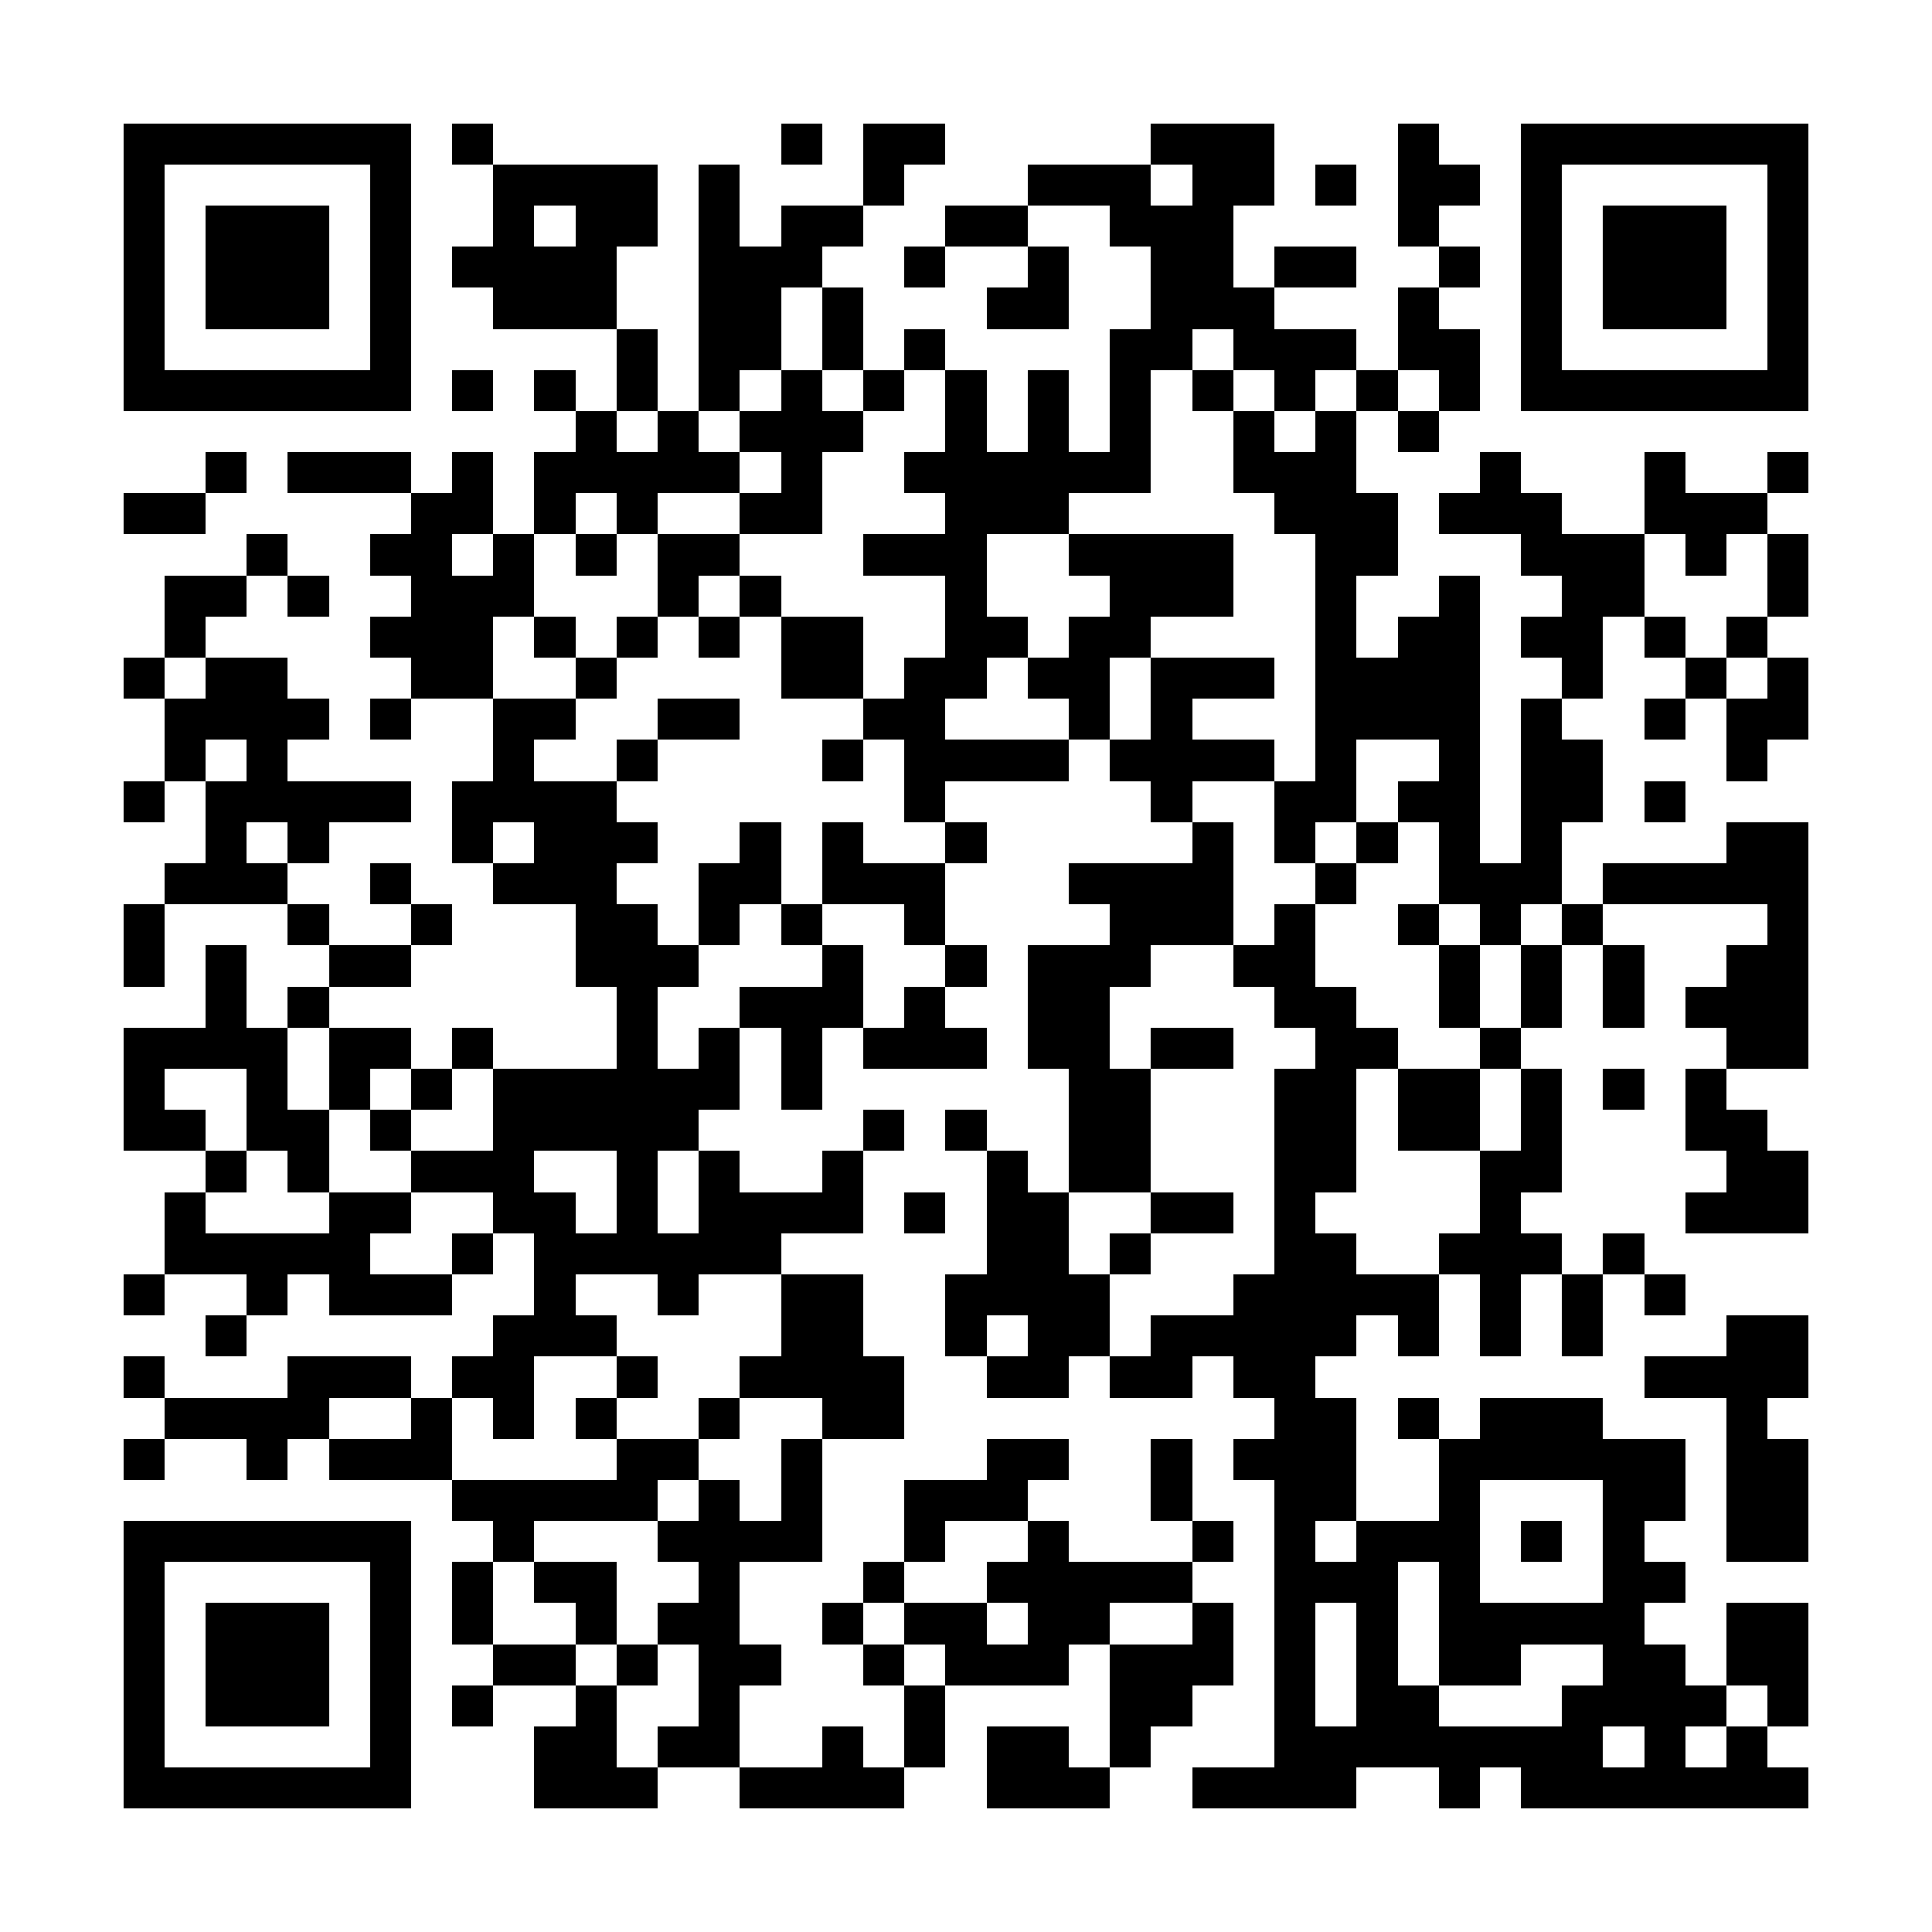
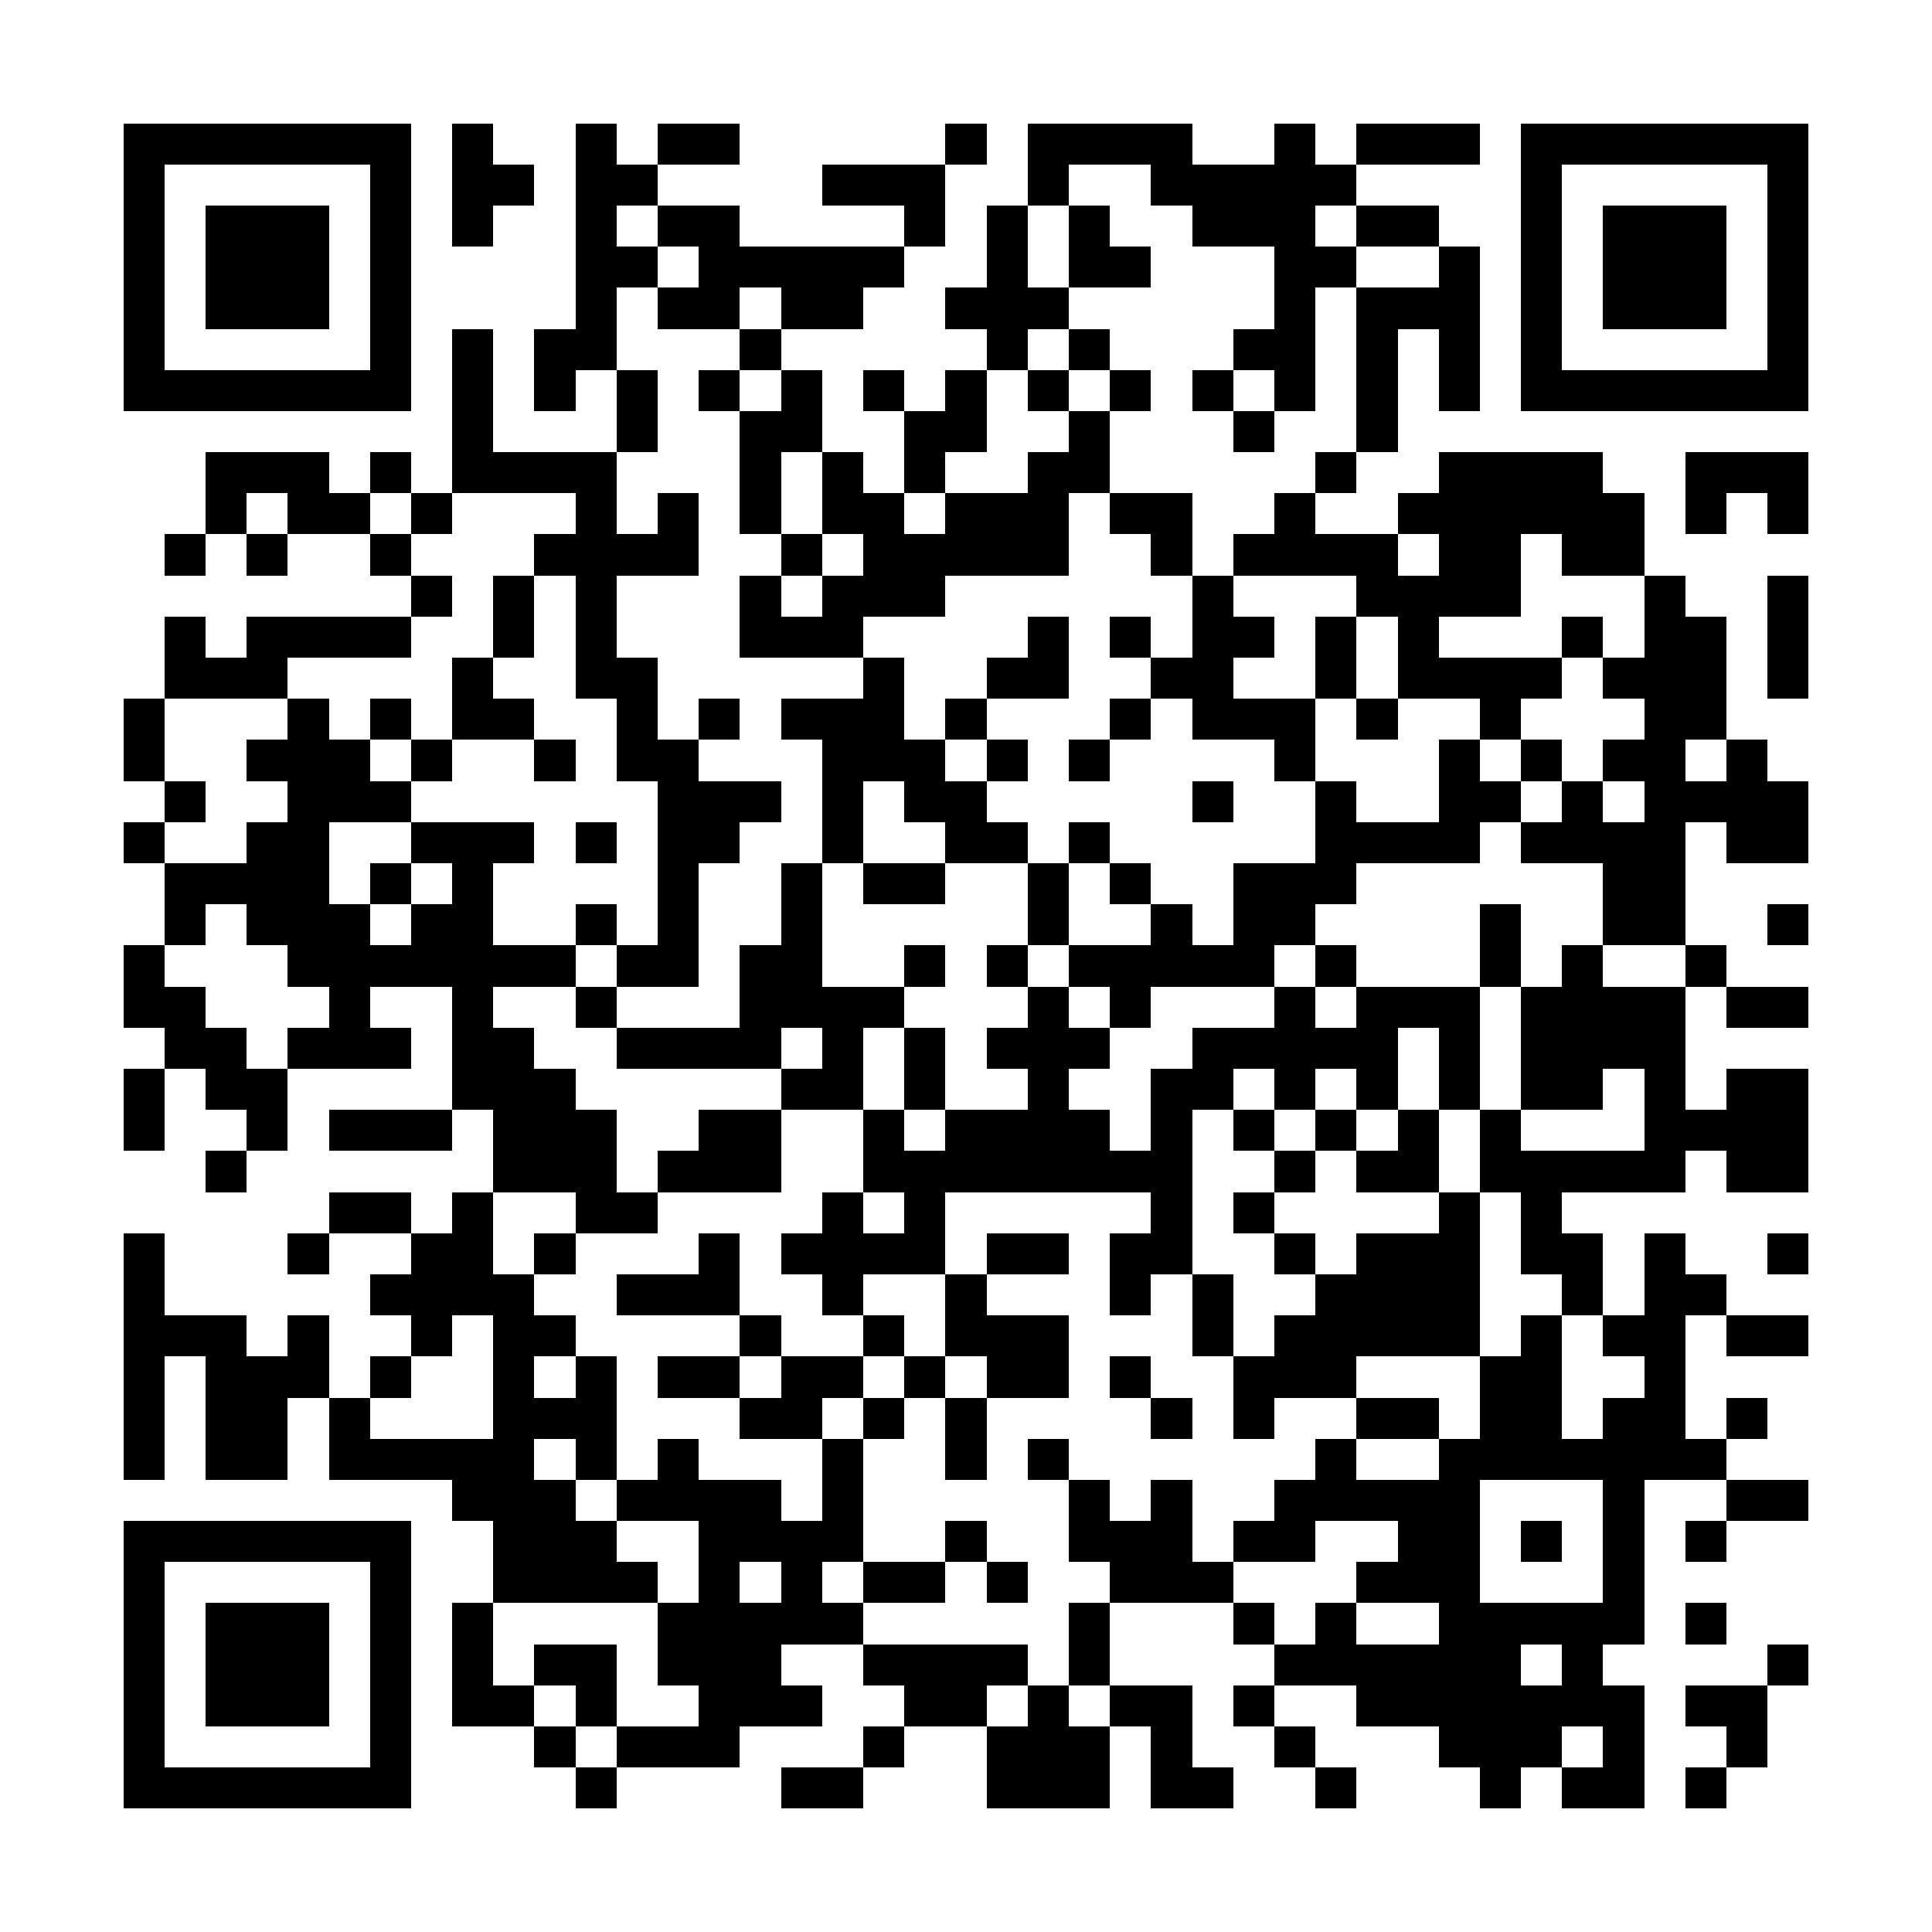
<svg xmlns="http://www.w3.org/2000/svg" viewBox="0 0 47 47" shape-rendering="crispEdges">
  <path fill="#FFFFFF" d="M0 0h47v47H0z" />
-   <path stroke="#000000" d="M3 3.5h7m1 0h1m7 0h1m1 0h2m5 0h3m3 0h1m2 0h7M3 4.5h1m5 0h1m2 0h4m1 0h1m3 0h1m3 0h3m1 0h2m1 0h1m1 0h2m1 0h1m5 0h1M3 5.5h1m1 0h3m1 0h1m2 0h1m1 0h2m1 0h1m1 0h2m2 0h2m2 0h3m4 0h1m2 0h1m1 0h3m1 0h1M3 6.5h1m1 0h3m1 0h1m1 0h4m2 0h3m2 0h1m2 0h1m2 0h2m1 0h2m2 0h1m1 0h1m1 0h3m1 0h1M3 7.5h1m1 0h3m1 0h1m2 0h3m2 0h2m1 0h1m3 0h2m2 0h3m3 0h1m2 0h1m1 0h3m1 0h1M3 8.5h1m5 0h1m5 0h1m1 0h2m1 0h1m1 0h1m4 0h2m1 0h3m1 0h2m1 0h1m5 0h1M3 9.5h7m1 0h1m1 0h1m1 0h1m1 0h1m1 0h1m1 0h1m1 0h1m1 0h1m1 0h1m1 0h1m1 0h1m1 0h1m1 0h1m1 0h7M14 10.5h1m1 0h1m1 0h3m2 0h1m1 0h1m1 0h1m2 0h1m1 0h1m1 0h1M5 11.5h1m1 0h3m1 0h1m1 0h5m1 0h1m2 0h6m2 0h3m3 0h1m3 0h1m2 0h1M3 12.5h2m5 0h2m1 0h1m1 0h1m2 0h2m3 0h3m5 0h3m1 0h3m2 0h3M6 13.5h1m2 0h2m1 0h1m1 0h1m1 0h2m3 0h3m2 0h4m2 0h2m3 0h3m1 0h1m1 0h1M4 14.5h2m1 0h1m2 0h3m3 0h1m1 0h1m4 0h1m3 0h3m2 0h1m2 0h1m2 0h2m3 0h1M4 15.5h1m4 0h3m1 0h1m1 0h1m1 0h1m1 0h2m2 0h2m1 0h2m4 0h1m1 0h2m1 0h2m1 0h1m1 0h1M3 16.5h1m1 0h2m3 0h2m2 0h1m4 0h2m1 0h2m1 0h2m1 0h3m1 0h4m2 0h1m2 0h1m1 0h1M4 17.5h4m1 0h1m2 0h2m2 0h2m3 0h2m3 0h1m1 0h1m3 0h4m1 0h1m2 0h1m1 0h2M4 18.5h1m1 0h1m5 0h1m2 0h1m4 0h1m1 0h4m1 0h4m1 0h1m2 0h1m1 0h2m3 0h1M3 19.5h1m1 0h5m1 0h4m7 0h1m5 0h1m2 0h2m1 0h2m1 0h2m1 0h1M5 20.5h1m1 0h1m3 0h1m1 0h3m2 0h1m1 0h1m2 0h1m5 0h1m1 0h1m1 0h1m1 0h1m1 0h1m4 0h2M4 21.5h3m2 0h1m2 0h3m2 0h2m1 0h3m3 0h4m2 0h1m2 0h3m1 0h5M3 22.5h1m3 0h1m2 0h1m3 0h2m1 0h1m1 0h1m2 0h1m4 0h3m1 0h1m2 0h1m1 0h1m1 0h1m4 0h1M3 23.5h1m1 0h1m2 0h2m4 0h3m3 0h1m2 0h1m1 0h3m2 0h2m3 0h1m1 0h1m1 0h1m2 0h2M5 24.5h1m1 0h1m7 0h1m2 0h3m1 0h1m2 0h2m4 0h2m2 0h1m1 0h1m1 0h1m1 0h3M3 25.5h4m1 0h2m1 0h1m3 0h1m1 0h1m1 0h1m1 0h3m1 0h2m1 0h2m2 0h2m2 0h1m5 0h2M3 26.5h1m2 0h1m1 0h1m1 0h1m1 0h6m1 0h1m6 0h2m3 0h2m1 0h2m1 0h1m1 0h1m1 0h1M3 27.5h2m1 0h2m1 0h1m2 0h5m4 0h1m1 0h1m2 0h2m3 0h2m1 0h2m1 0h1m3 0h2M5 28.5h1m1 0h1m2 0h3m2 0h1m1 0h1m2 0h1m3 0h1m1 0h2m3 0h2m3 0h2m4 0h2M4 29.5h1m3 0h2m2 0h2m1 0h1m1 0h4m1 0h1m1 0h2m2 0h2m1 0h1m4 0h1m4 0h3M4 30.5h5m2 0h1m1 0h6m5 0h2m1 0h1m3 0h2m2 0h3m1 0h1M3 31.5h1m2 0h1m1 0h3m2 0h1m2 0h1m2 0h2m2 0h4m3 0h5m1 0h1m1 0h1m1 0h1M5 32.5h1m6 0h3m4 0h2m2 0h1m1 0h2m1 0h5m1 0h1m1 0h1m1 0h1m3 0h2M3 33.5h1m3 0h3m1 0h2m2 0h1m2 0h4m2 0h2m1 0h2m1 0h2m8 0h4M4 34.5h4m2 0h1m1 0h1m1 0h1m2 0h1m2 0h2m9 0h2m1 0h1m1 0h3m3 0h1M3 35.5h1m2 0h1m1 0h3m4 0h2m2 0h1m4 0h2m2 0h1m1 0h3m2 0h6m1 0h2M11 36.5h5m1 0h1m1 0h1m2 0h3m3 0h1m2 0h2m2 0h1m3 0h2m1 0h2M3 37.5h7m2 0h1m3 0h4m2 0h1m2 0h1m3 0h1m1 0h1m1 0h3m1 0h1m1 0h1m2 0h2M3 38.5h1m5 0h1m1 0h1m1 0h2m2 0h1m3 0h1m2 0h5m2 0h3m1 0h1m3 0h2M3 39.5h1m1 0h3m1 0h1m1 0h1m2 0h1m1 0h2m2 0h1m1 0h2m1 0h2m2 0h1m1 0h1m1 0h1m1 0h5m2 0h2M3 40.5h1m1 0h3m1 0h1m2 0h2m1 0h1m1 0h2m2 0h1m1 0h3m1 0h3m1 0h1m1 0h1m1 0h2m2 0h2m1 0h2M3 41.5h1m1 0h3m1 0h1m1 0h1m2 0h1m2 0h1m4 0h1m4 0h2m2 0h1m1 0h2m3 0h4m1 0h1M3 42.5h1m5 0h1m3 0h2m1 0h2m2 0h1m1 0h1m1 0h2m1 0h1m3 0h8m1 0h1m1 0h1M3 43.5h7m3 0h3m2 0h4m2 0h3m2 0h4m2 0h1m1 0h7" />
+   <path stroke="#000000" d="M3 3.5h7m1 0h1m2 0h1m1 0h2m5 0h1m1 0h4m2 0h1m1 0h3m1 0h7M3 4.5h1m5 0h1m1 0h2m1 0h2m4 0h3m2 0h1m2 0h5m4 0h1m5 0h1M3 5.5h1m1 0h3m1 0h1m1 0h1m2 0h1m1 0h2m4 0h1m1 0h1m1 0h1m2 0h3m1 0h2m2 0h1m1 0h3m1 0h1M3 6.5h1m1 0h3m1 0h1m4 0h2m1 0h5m2 0h1m1 0h2m3 0h2m2 0h1m1 0h1m1 0h3m1 0h1M3 7.5h1m1 0h3m1 0h1m4 0h1m1 0h2m1 0h2m2 0h3m5 0h1m1 0h3m1 0h1m1 0h3m1 0h1M3 8.5h1m5 0h1m1 0h1m1 0h2m3 0h1m5 0h1m1 0h1m3 0h2m1 0h1m1 0h1m1 0h1m5 0h1M3 9.5h7m1 0h1m1 0h1m1 0h1m1 0h1m1 0h1m1 0h1m1 0h1m1 0h1m1 0h1m1 0h1m1 0h1m1 0h1m1 0h1m1 0h7M11 10.5h1m3 0h1m2 0h2m2 0h2m2 0h1m3 0h1m2 0h1M5 11.5h3m1 0h1m1 0h4m3 0h1m1 0h1m1 0h1m2 0h2m5 0h1m2 0h4m2 0h3M5 12.5h1m1 0h2m1 0h1m3 0h1m1 0h1m1 0h1m1 0h2m1 0h3m1 0h2m2 0h1m2 0h6m1 0h1m1 0h1M4 13.5h1m1 0h1m2 0h1m3 0h4m2 0h1m1 0h5m2 0h1m1 0h4m1 0h2m1 0h2M10 14.5h1m1 0h1m1 0h1m3 0h1m1 0h3m6 0h1m3 0h4m3 0h1m2 0h1M4 15.5h1m1 0h4m2 0h1m1 0h1m3 0h3m4 0h1m1 0h1m1 0h2m1 0h1m1 0h1m3 0h1m1 0h2m1 0h1M4 16.5h3m4 0h1m2 0h2m5 0h1m2 0h2m2 0h2m2 0h1m1 0h4m1 0h3m1 0h1M3 17.5h1m3 0h1m1 0h1m1 0h2m2 0h1m1 0h1m1 0h3m1 0h1m3 0h1m1 0h3m1 0h1m2 0h1m3 0h2M3 18.5h1m2 0h3m1 0h1m2 0h1m1 0h2m3 0h3m1 0h1m1 0h1m4 0h1m3 0h1m1 0h1m1 0h2m1 0h1M4 19.5h1m2 0h3m6 0h3m1 0h1m1 0h2m5 0h1m2 0h1m2 0h2m1 0h1m1 0h4M3 20.5h1m2 0h2m2 0h3m1 0h1m1 0h2m2 0h1m2 0h2m1 0h1m5 0h4m1 0h4m1 0h2M4 21.5h4m1 0h1m1 0h1m4 0h1m2 0h1m1 0h2m2 0h1m1 0h1m2 0h3m6 0h2M4 22.5h1m1 0h3m1 0h2m2 0h1m1 0h1m2 0h1m5 0h1m2 0h1m1 0h2m4 0h1m2 0h2m2 0h1M3 23.5h1m3 0h7m1 0h2m1 0h2m2 0h1m1 0h1m1 0h5m1 0h1m3 0h1m1 0h1m2 0h1M3 24.5h2m3 0h1m2 0h1m2 0h1m3 0h4m3 0h1m1 0h1m3 0h1m1 0h3m1 0h4m1 0h2M4 25.5h2m1 0h3m1 0h2m2 0h4m1 0h1m1 0h1m1 0h3m2 0h5m1 0h1m1 0h4M3 26.5h1m1 0h2m4 0h3m5 0h2m1 0h1m2 0h1m2 0h2m1 0h1m1 0h1m1 0h1m1 0h2m1 0h1m1 0h2M3 27.5h1m2 0h1m1 0h3m1 0h3m2 0h2m2 0h1m1 0h4m1 0h1m1 0h1m1 0h1m1 0h1m1 0h1m3 0h4M5 28.5h1m6 0h3m1 0h3m2 0h8m2 0h1m1 0h2m1 0h5m1 0h2M8 29.5h2m1 0h1m2 0h2m4 0h1m1 0h1m5 0h1m1 0h1m4 0h1m1 0h1M3 30.5h1m3 0h1m2 0h2m1 0h1m3 0h1m1 0h4m1 0h2m1 0h2m2 0h1m1 0h3m1 0h2m1 0h1m2 0h1M3 31.5h1m5 0h4m2 0h3m2 0h1m2 0h1m3 0h1m1 0h1m2 0h4m2 0h1m1 0h2M3 32.5h3m1 0h1m2 0h1m1 0h2m4 0h1m2 0h1m1 0h3m3 0h1m1 0h5m1 0h1m1 0h2m1 0h2M3 33.5h1m1 0h3m1 0h1m2 0h1m1 0h1m1 0h2m1 0h2m1 0h1m1 0h2m1 0h1m2 0h3m3 0h2m2 0h1M3 34.5h1m1 0h2m1 0h1m3 0h3m3 0h2m1 0h1m1 0h1m4 0h1m1 0h1m2 0h2m1 0h2m1 0h2m1 0h1M3 35.5h1m1 0h2m1 0h5m1 0h1m1 0h1m3 0h1m2 0h1m1 0h1m6 0h1m2 0h7M11 36.5h3m1 0h4m1 0h1m5 0h1m1 0h1m2 0h5m3 0h1m2 0h2M3 37.5h7m2 0h3m2 0h4m2 0h1m2 0h3m1 0h2m2 0h2m1 0h1m1 0h1m1 0h1M3 38.5h1m5 0h1m2 0h4m1 0h1m1 0h1m1 0h2m1 0h1m2 0h3m3 0h3m3 0h1M3 39.5h1m1 0h3m1 0h1m1 0h1m4 0h5m5 0h1m3 0h1m1 0h1m2 0h5m1 0h1M3 40.5h1m1 0h3m1 0h1m1 0h1m1 0h2m1 0h3m2 0h4m1 0h1m4 0h6m1 0h1m4 0h1M3 41.5h1m1 0h3m1 0h1m1 0h2m1 0h1m2 0h3m2 0h2m1 0h1m1 0h2m1 0h1m2 0h7m1 0h2M3 42.5h1m5 0h1m3 0h1m1 0h3m3 0h1m2 0h3m1 0h1m2 0h1m3 0h3m1 0h1m2 0h1M3 43.5h7m4 0h1m4 0h2m3 0h3m1 0h2m2 0h1m3 0h1m1 0h2m1 0h1" />
</svg>
